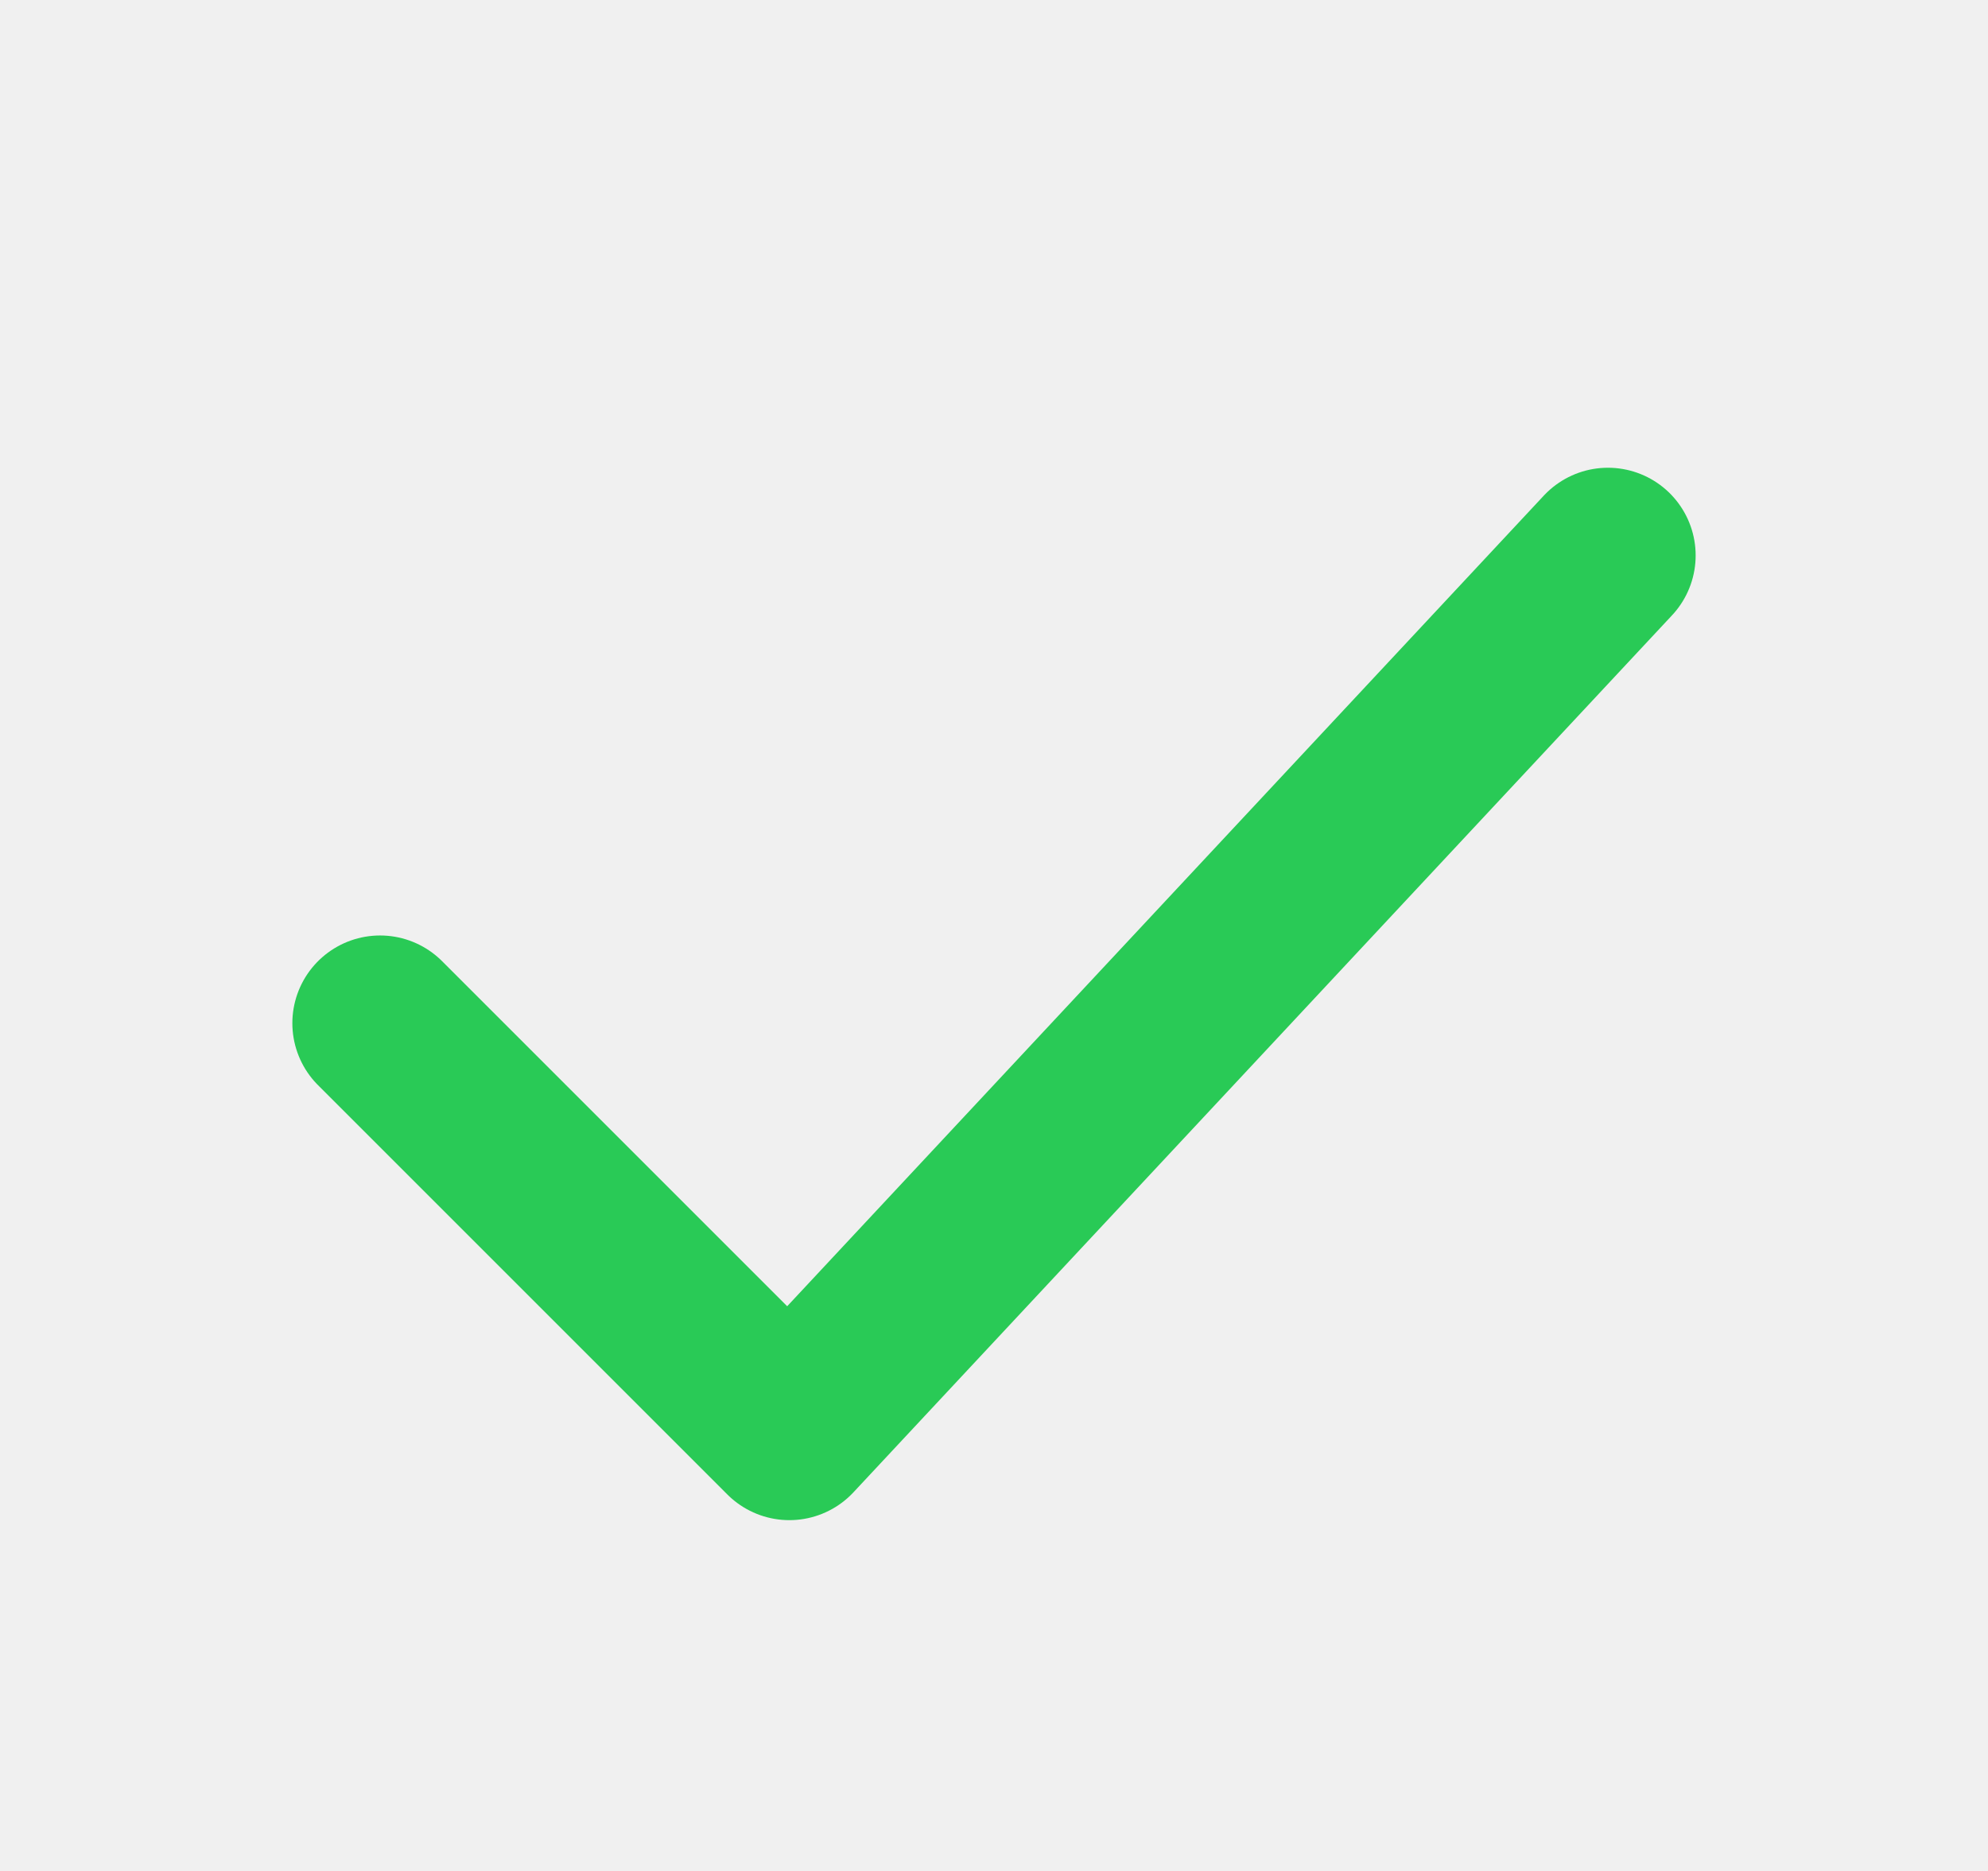
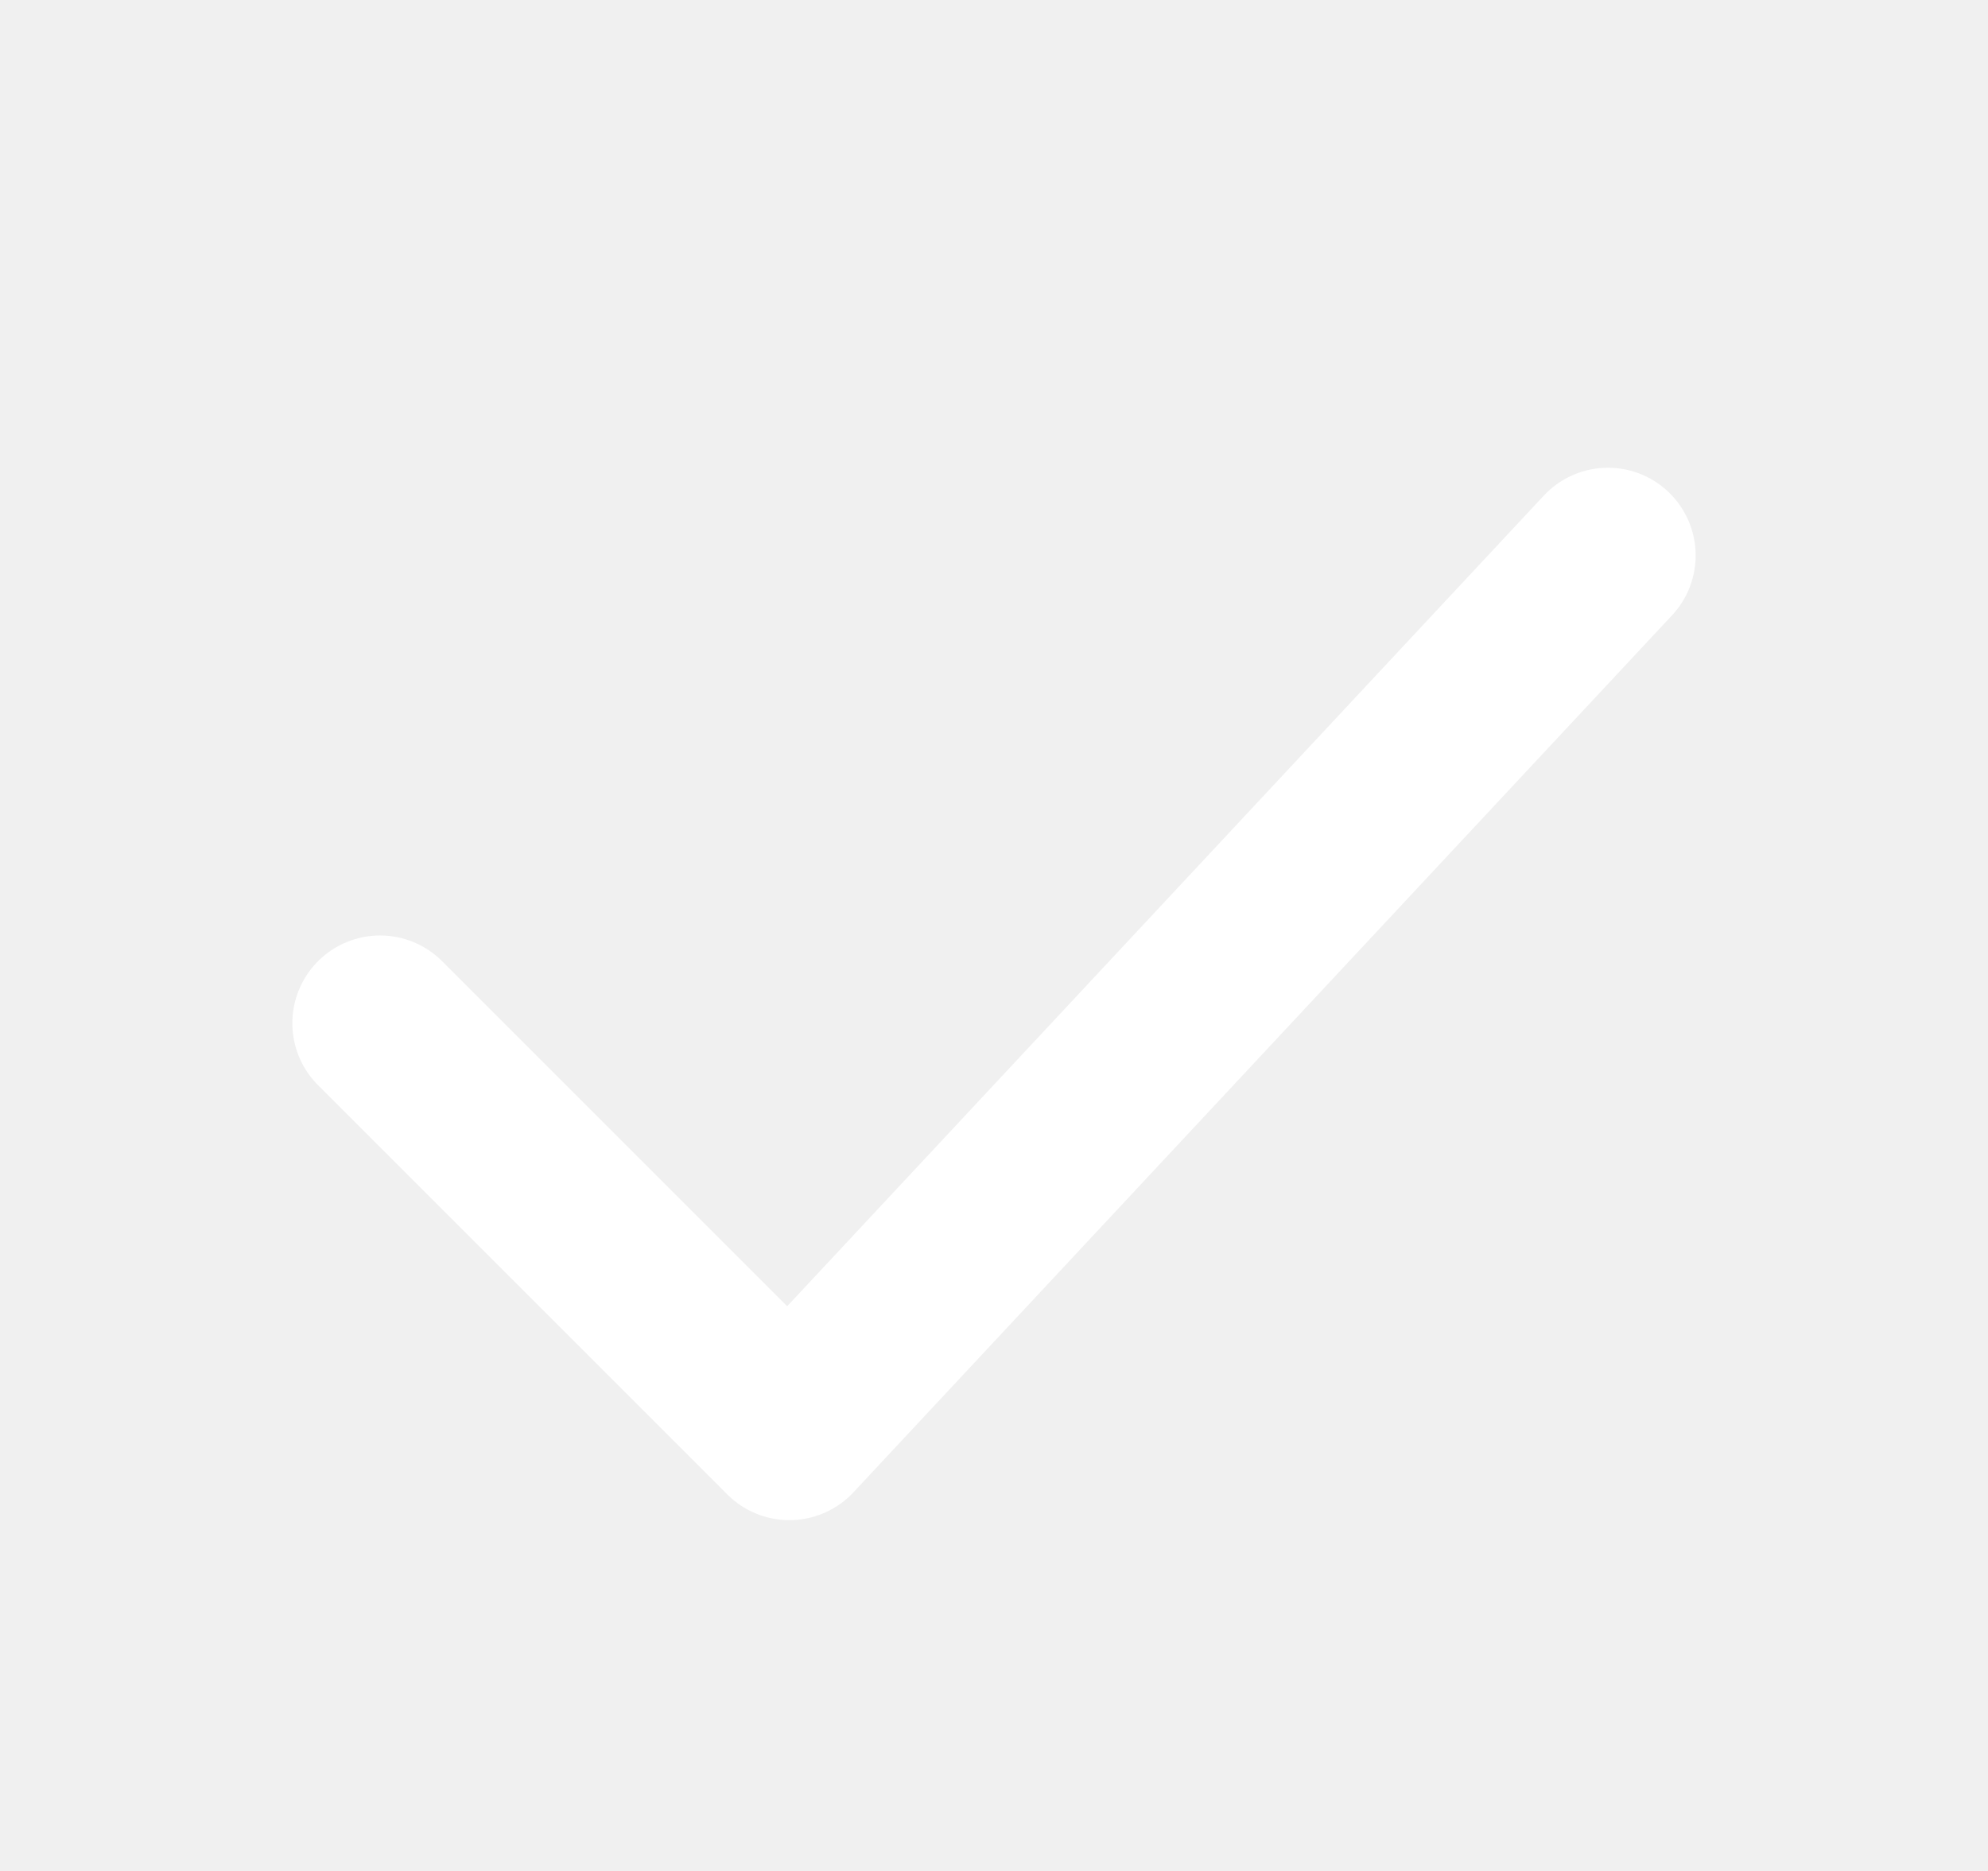
<svg xmlns="http://www.w3.org/2000/svg" width="17" height="16" fill="none">
-   <path d="m3.25 8.75 3.5 3.5 7-7.5" stroke="#29CA56" stroke-width="1.5" stroke-linecap="round" stroke-linejoin="round" />
+   <path d="m3.25 8.75 3.5 3.5 7-7.5" stroke="#ffffff" stroke-width="1.5" stroke-linecap="round" stroke-linejoin="round" />
</svg>
